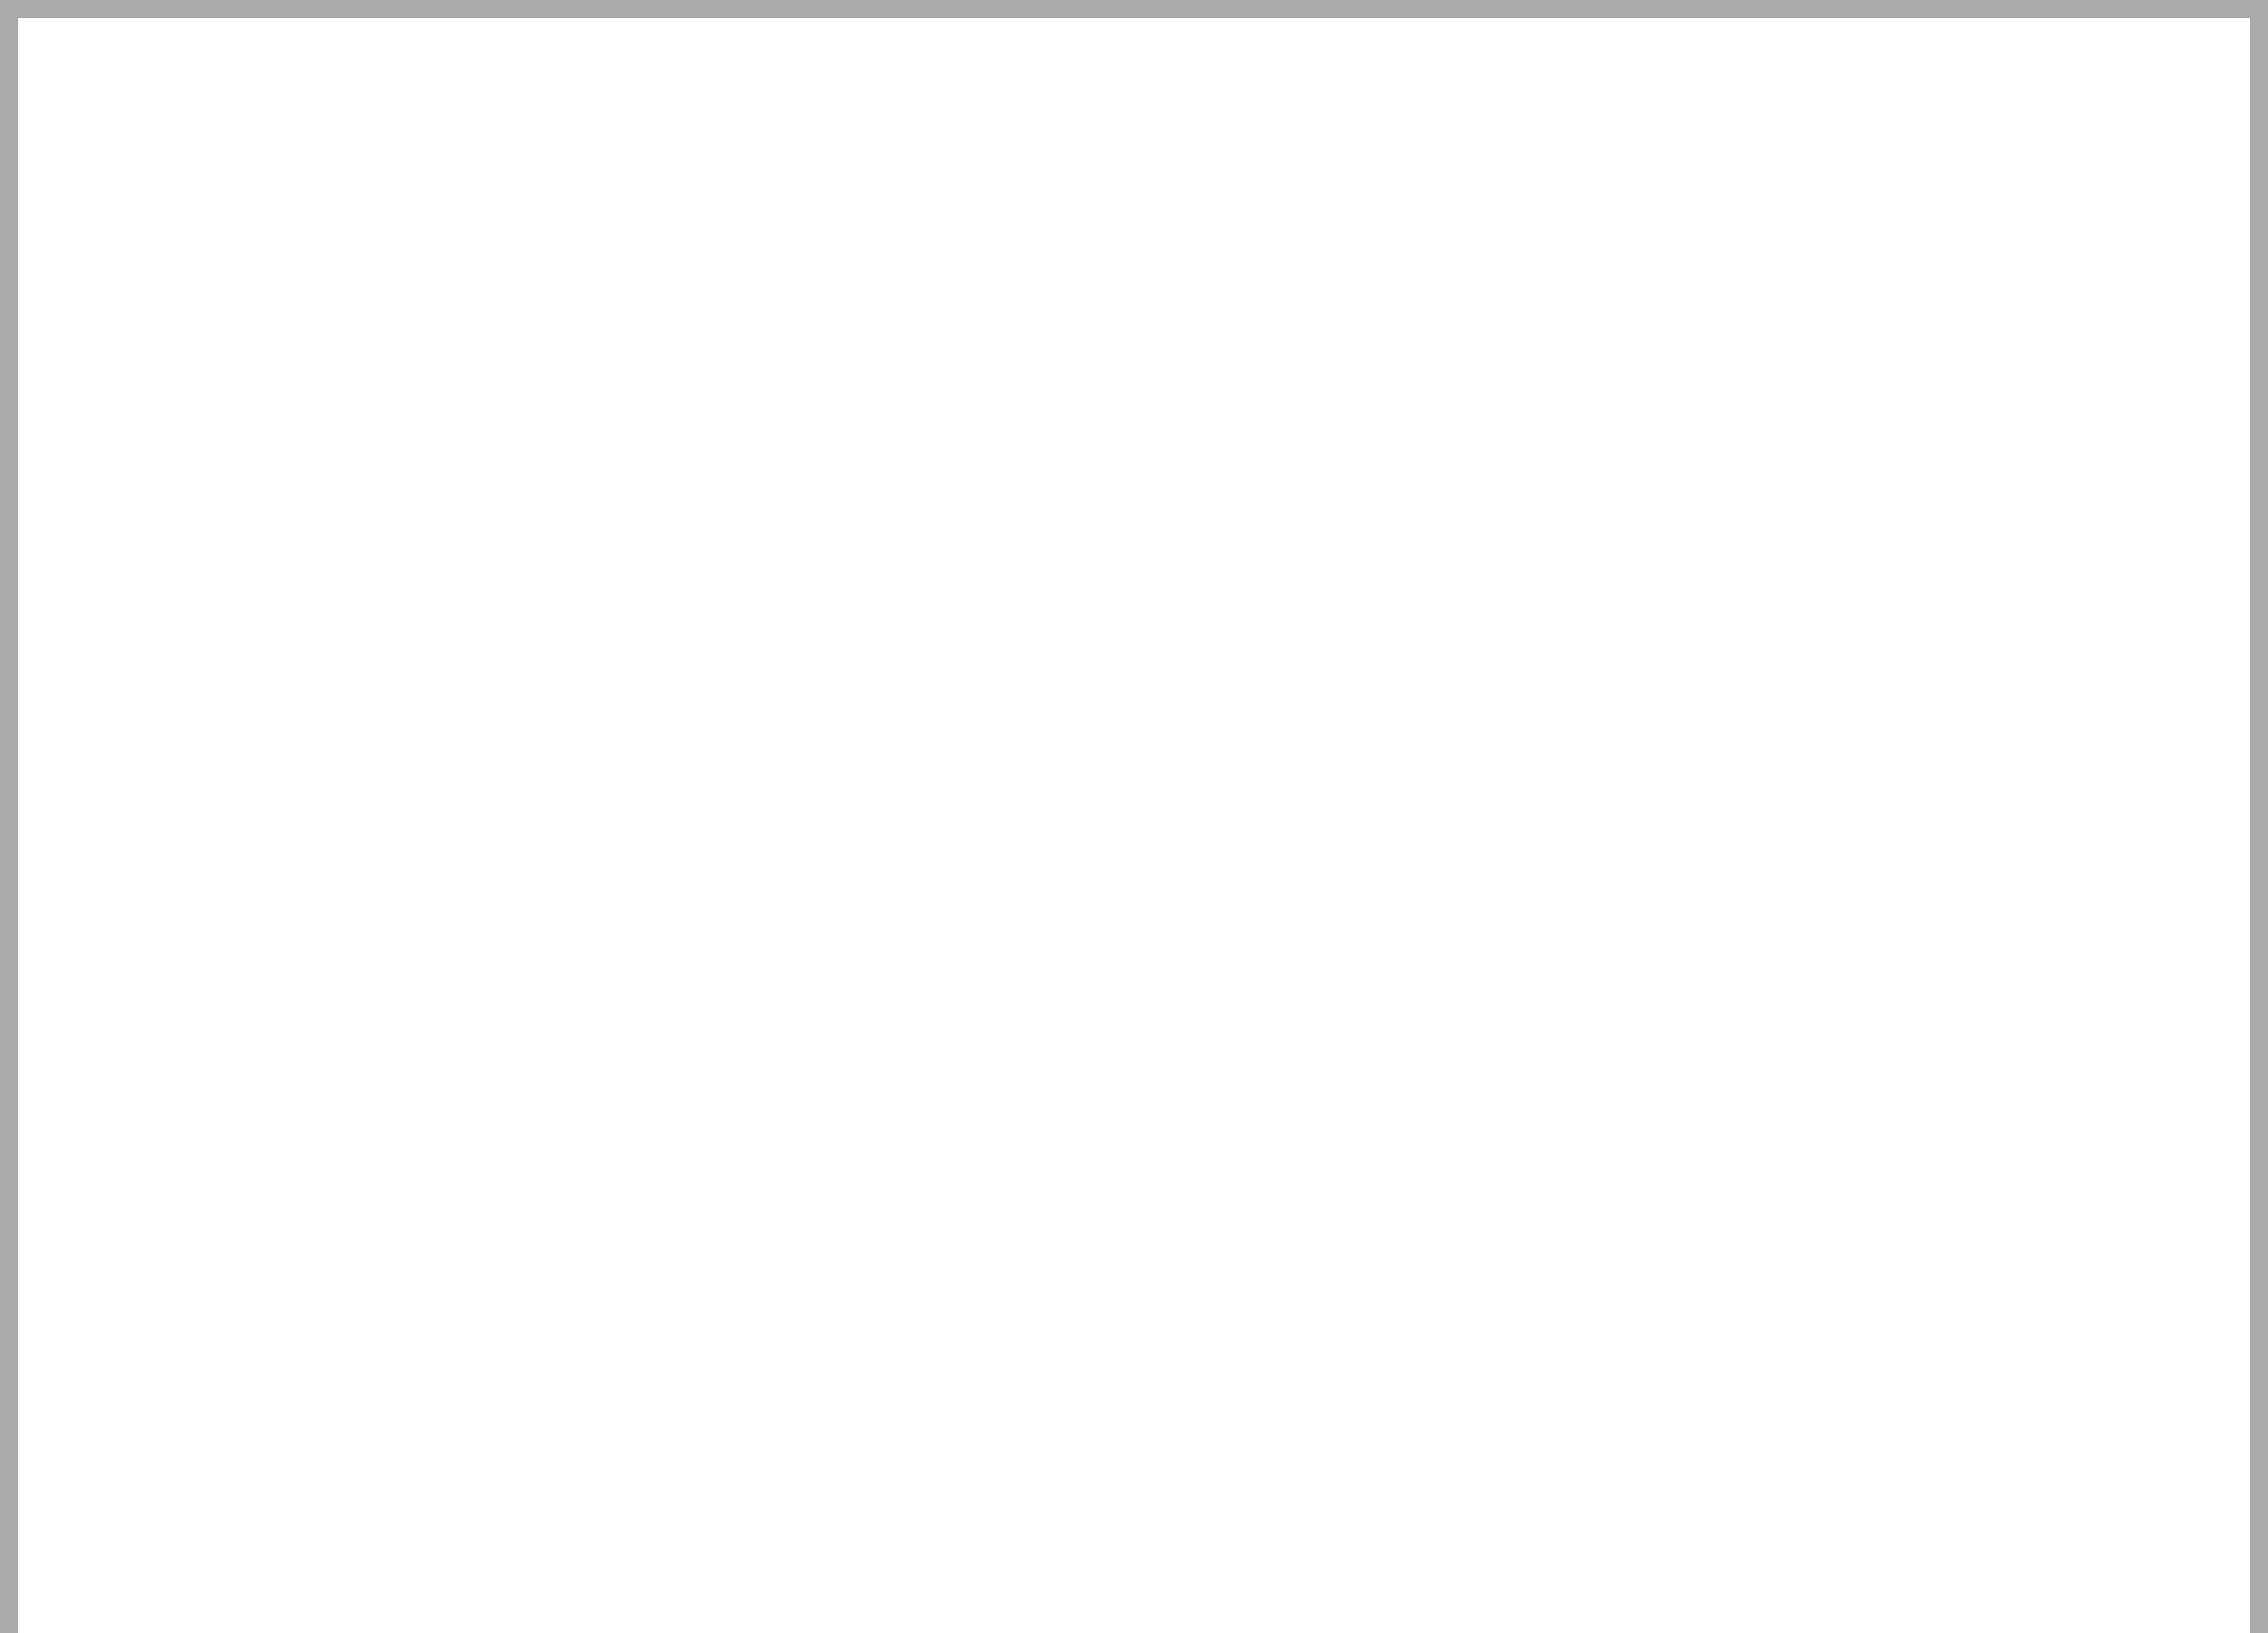
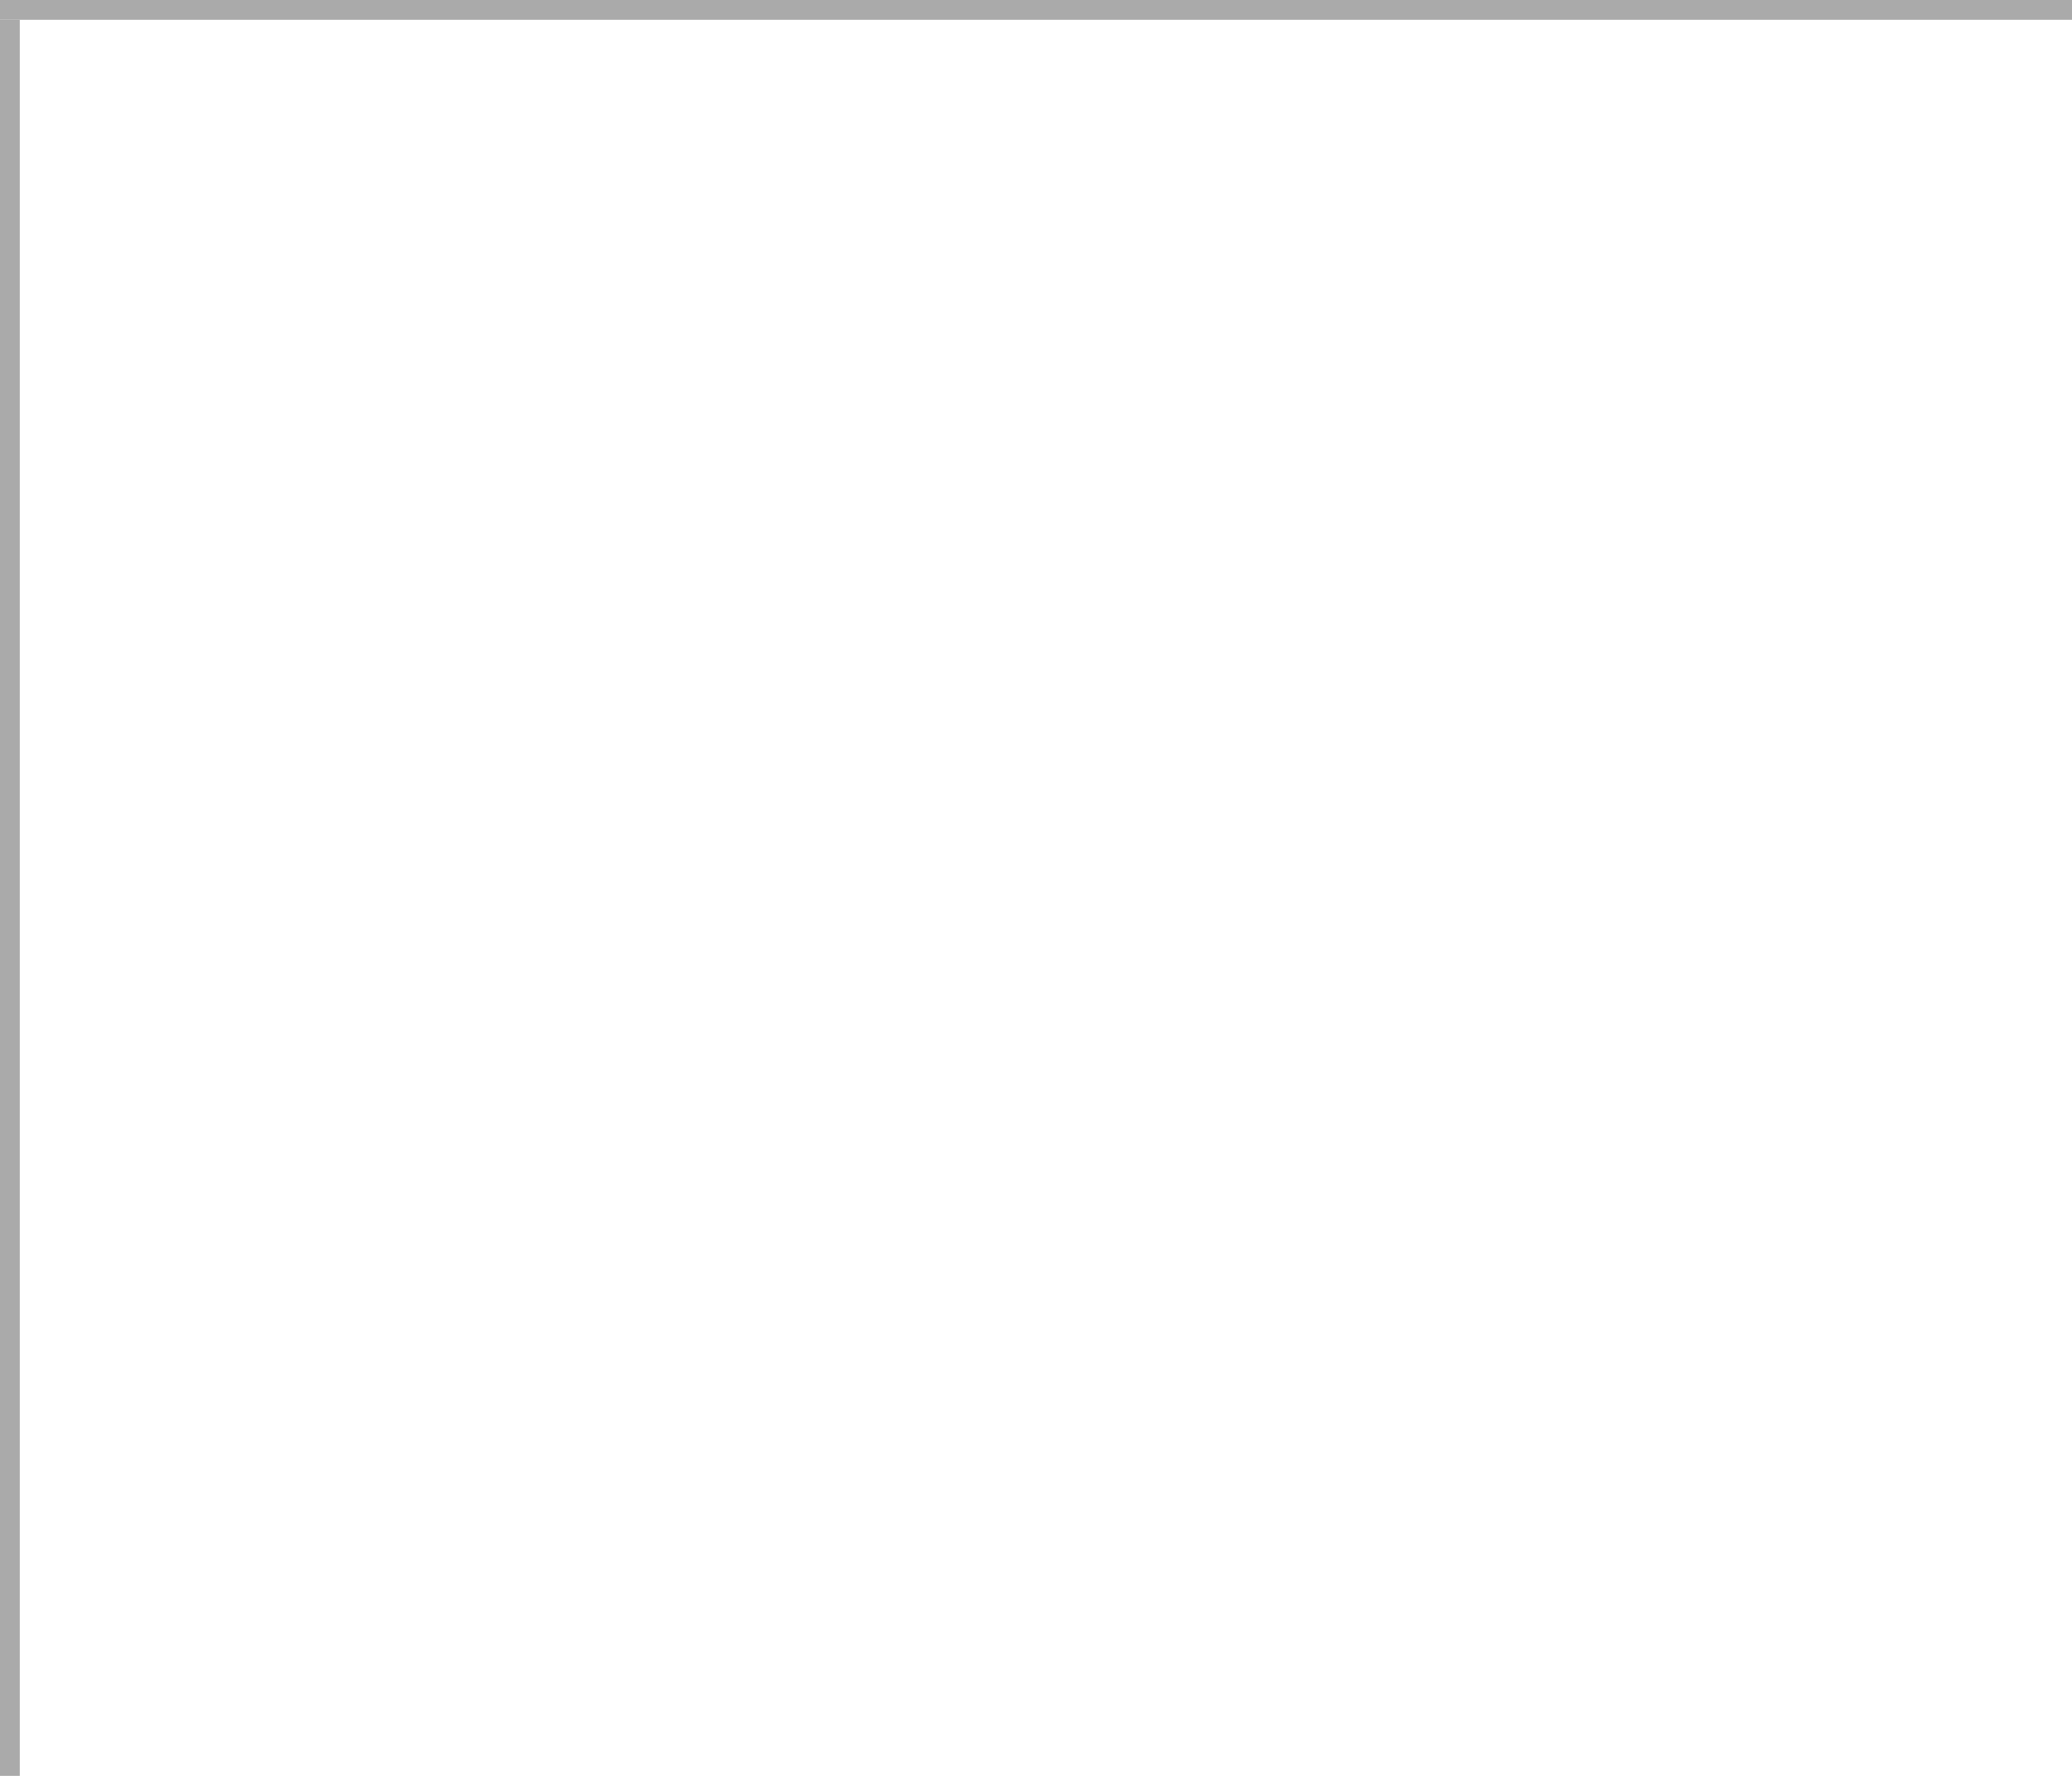
- <svg xmlns="http://www.w3.org/2000/svg" version="1.1" width="125px" height="90px" viewBox="1426 90 125 90">
-   <path d="M 1 1  L 124 1  L 124 90  L 1 90  L 1 1  Z " fill-rule="nonzero" fill="rgba(255, 255, 255, 1)" stroke="none" transform="matrix(1 0 0 1 1426 90 )" class="fill" />
-   <path d="M 0.5 1  L 0.5 90  " stroke-width="1" stroke-dasharray="0" stroke="rgba(170, 170, 170, 1)" fill="none" transform="matrix(1 0 0 1 1426 90 )" class="stroke" />
-   <path d="M 0 0.5  L 125 0.5  " stroke-width="1" stroke-dasharray="0" stroke="rgba(170, 170, 170, 1)" fill="none" transform="matrix(1 0 0 1 1426 90 )" class="stroke" />
-   <path d="M 124.5 1  L 124.5 90  " stroke-width="1" stroke-dasharray="0" stroke="rgba(170, 170, 170, 1)" fill="none" transform="matrix(1 0 0 1 1426 90 )" class="stroke" />
+ <svg xmlns="http://www.w3.org/2000/svg" version="1.1" width="105px" height="90px" viewBox="973 90 105 90">
+   <path d="M 1 1  L 105 1  L 105 90  L 1 90  L 1 1  Z " fill-rule="nonzero" fill="rgba(255, 255, 255, 1)" stroke="none" transform="matrix(1 0 0 1 973 90 )" class="fill" />
+   <path d="M 0.5 1  L 0.5 90  " stroke-width="1" stroke-dasharray="0" stroke="rgba(170, 170, 170, 1)" fill="none" transform="matrix(1 0 0 1 973 90 )" class="stroke" />
+   <path d="M 0 0.5  L 105 0.5  " stroke-width="1" stroke-dasharray="0" stroke="rgba(170, 170, 170, 1)" fill="none" transform="matrix(1 0 0 1 973 90 )" class="stroke" />
</svg>
